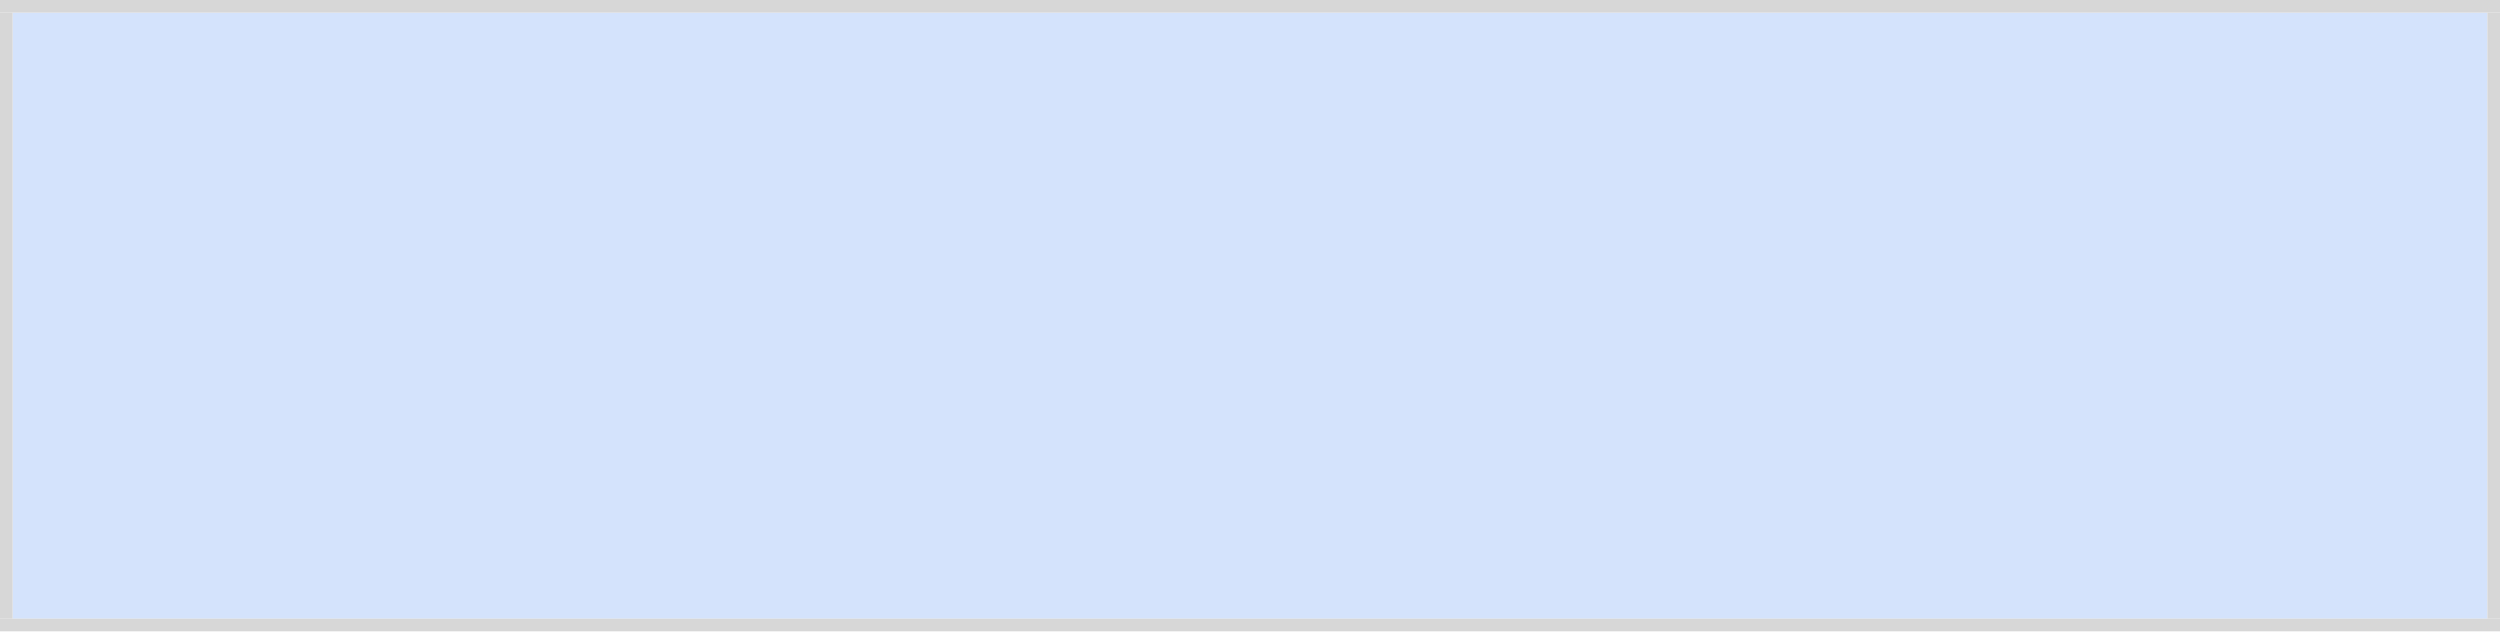
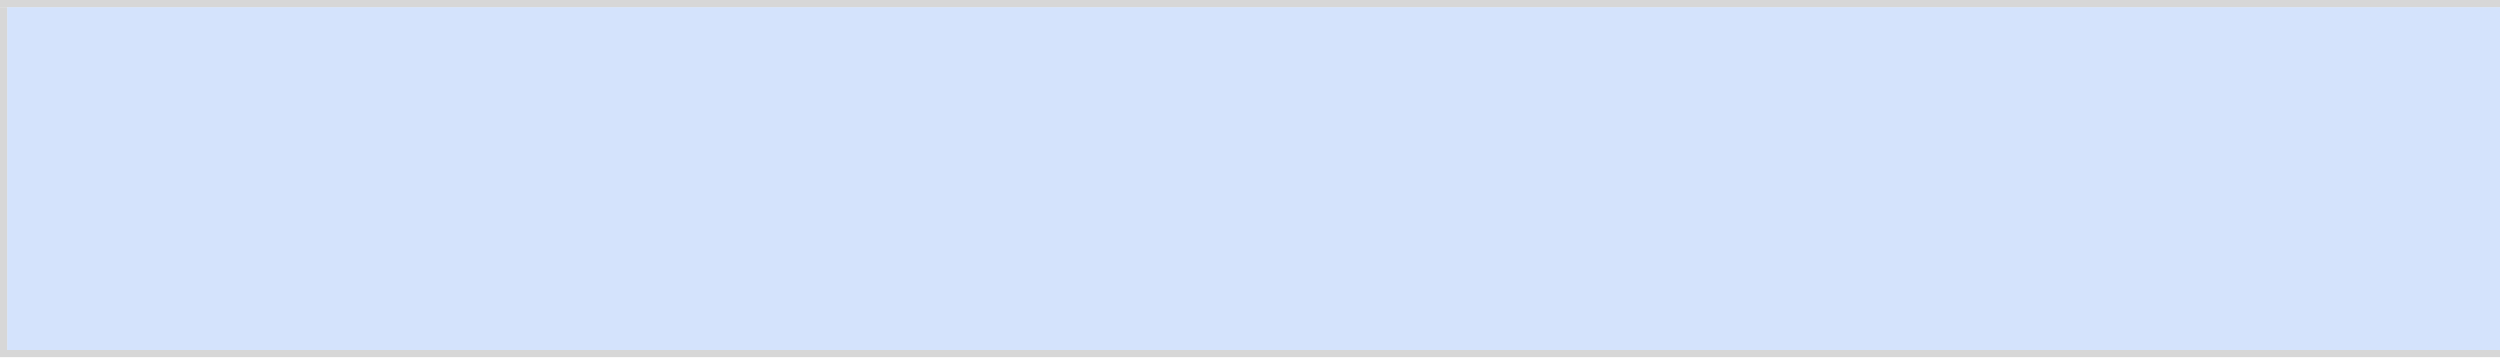
- <svg xmlns="http://www.w3.org/2000/svg" version="1.1" width="198px" height="50px" viewBox="750 0 198 50">
-   <path d="M 1 1  L 197 1  L 197 49  L 1 49  L 1 1  Z " fill-rule="nonzero" fill="rgba(212, 227, 252, 1)" stroke="none" transform="matrix(1 0 0 1 750 0 )" class="fill" />
-   <path d="M 0.5 1  L 0.5 49  " stroke-width="1" stroke-dasharray="0" stroke="rgba(215, 215, 215, 1)" fill="none" transform="matrix(1 0 0 1 750 0 )" class="stroke" />
-   <path d="M 0 0.5  L 198 0.5  " stroke-width="1" stroke-dasharray="0" stroke="rgba(215, 215, 215, 1)" fill="none" transform="matrix(1 0 0 1 750 0 )" class="stroke" />
-   <path d="M 197.5 1  L 197.5 49  " stroke-width="1" stroke-dasharray="0" stroke="rgba(215, 215, 215, 1)" fill="none" transform="matrix(1 0 0 1 750 0 )" class="stroke" />
-   <path d="M 0 49.5  L 198 49.5  " stroke-width="1" stroke-dasharray="0" stroke="rgba(215, 215, 215, 1)" fill="none" transform="matrix(1 0 0 1 750 0 )" class="stroke" />
+ <svg xmlns="http://www.w3.org/2000/svg" version="1.1" width="350px" height="50px" viewBox="400 0 350 50">
+   <path d="M 1 1  L 350 1  L 350 49  L 1 49  L 1 1  Z " fill-rule="nonzero" fill="rgba(212, 227, 252, 1)" stroke="none" transform="matrix(1 0 0 1 400 0 )" class="fill" />
+   <path d="M 0.5 1  L 0.5 49  " stroke-width="1" stroke-dasharray="0" stroke="rgba(215, 215, 215, 1)" fill="none" transform="matrix(1 0 0 1 400 0 )" class="stroke" />
+   <path d="M 0 0.5  L 350 0.5  " stroke-width="1" stroke-dasharray="0" stroke="rgba(215, 215, 215, 1)" fill="none" transform="matrix(1 0 0 1 400 0 )" class="stroke" />
+   <path d="M 0 49.5  L 350 49.5  " stroke-width="1" stroke-dasharray="0" stroke="rgba(215, 215, 215, 1)" fill="none" transform="matrix(1 0 0 1 400 0 )" class="stroke" />
</svg>
